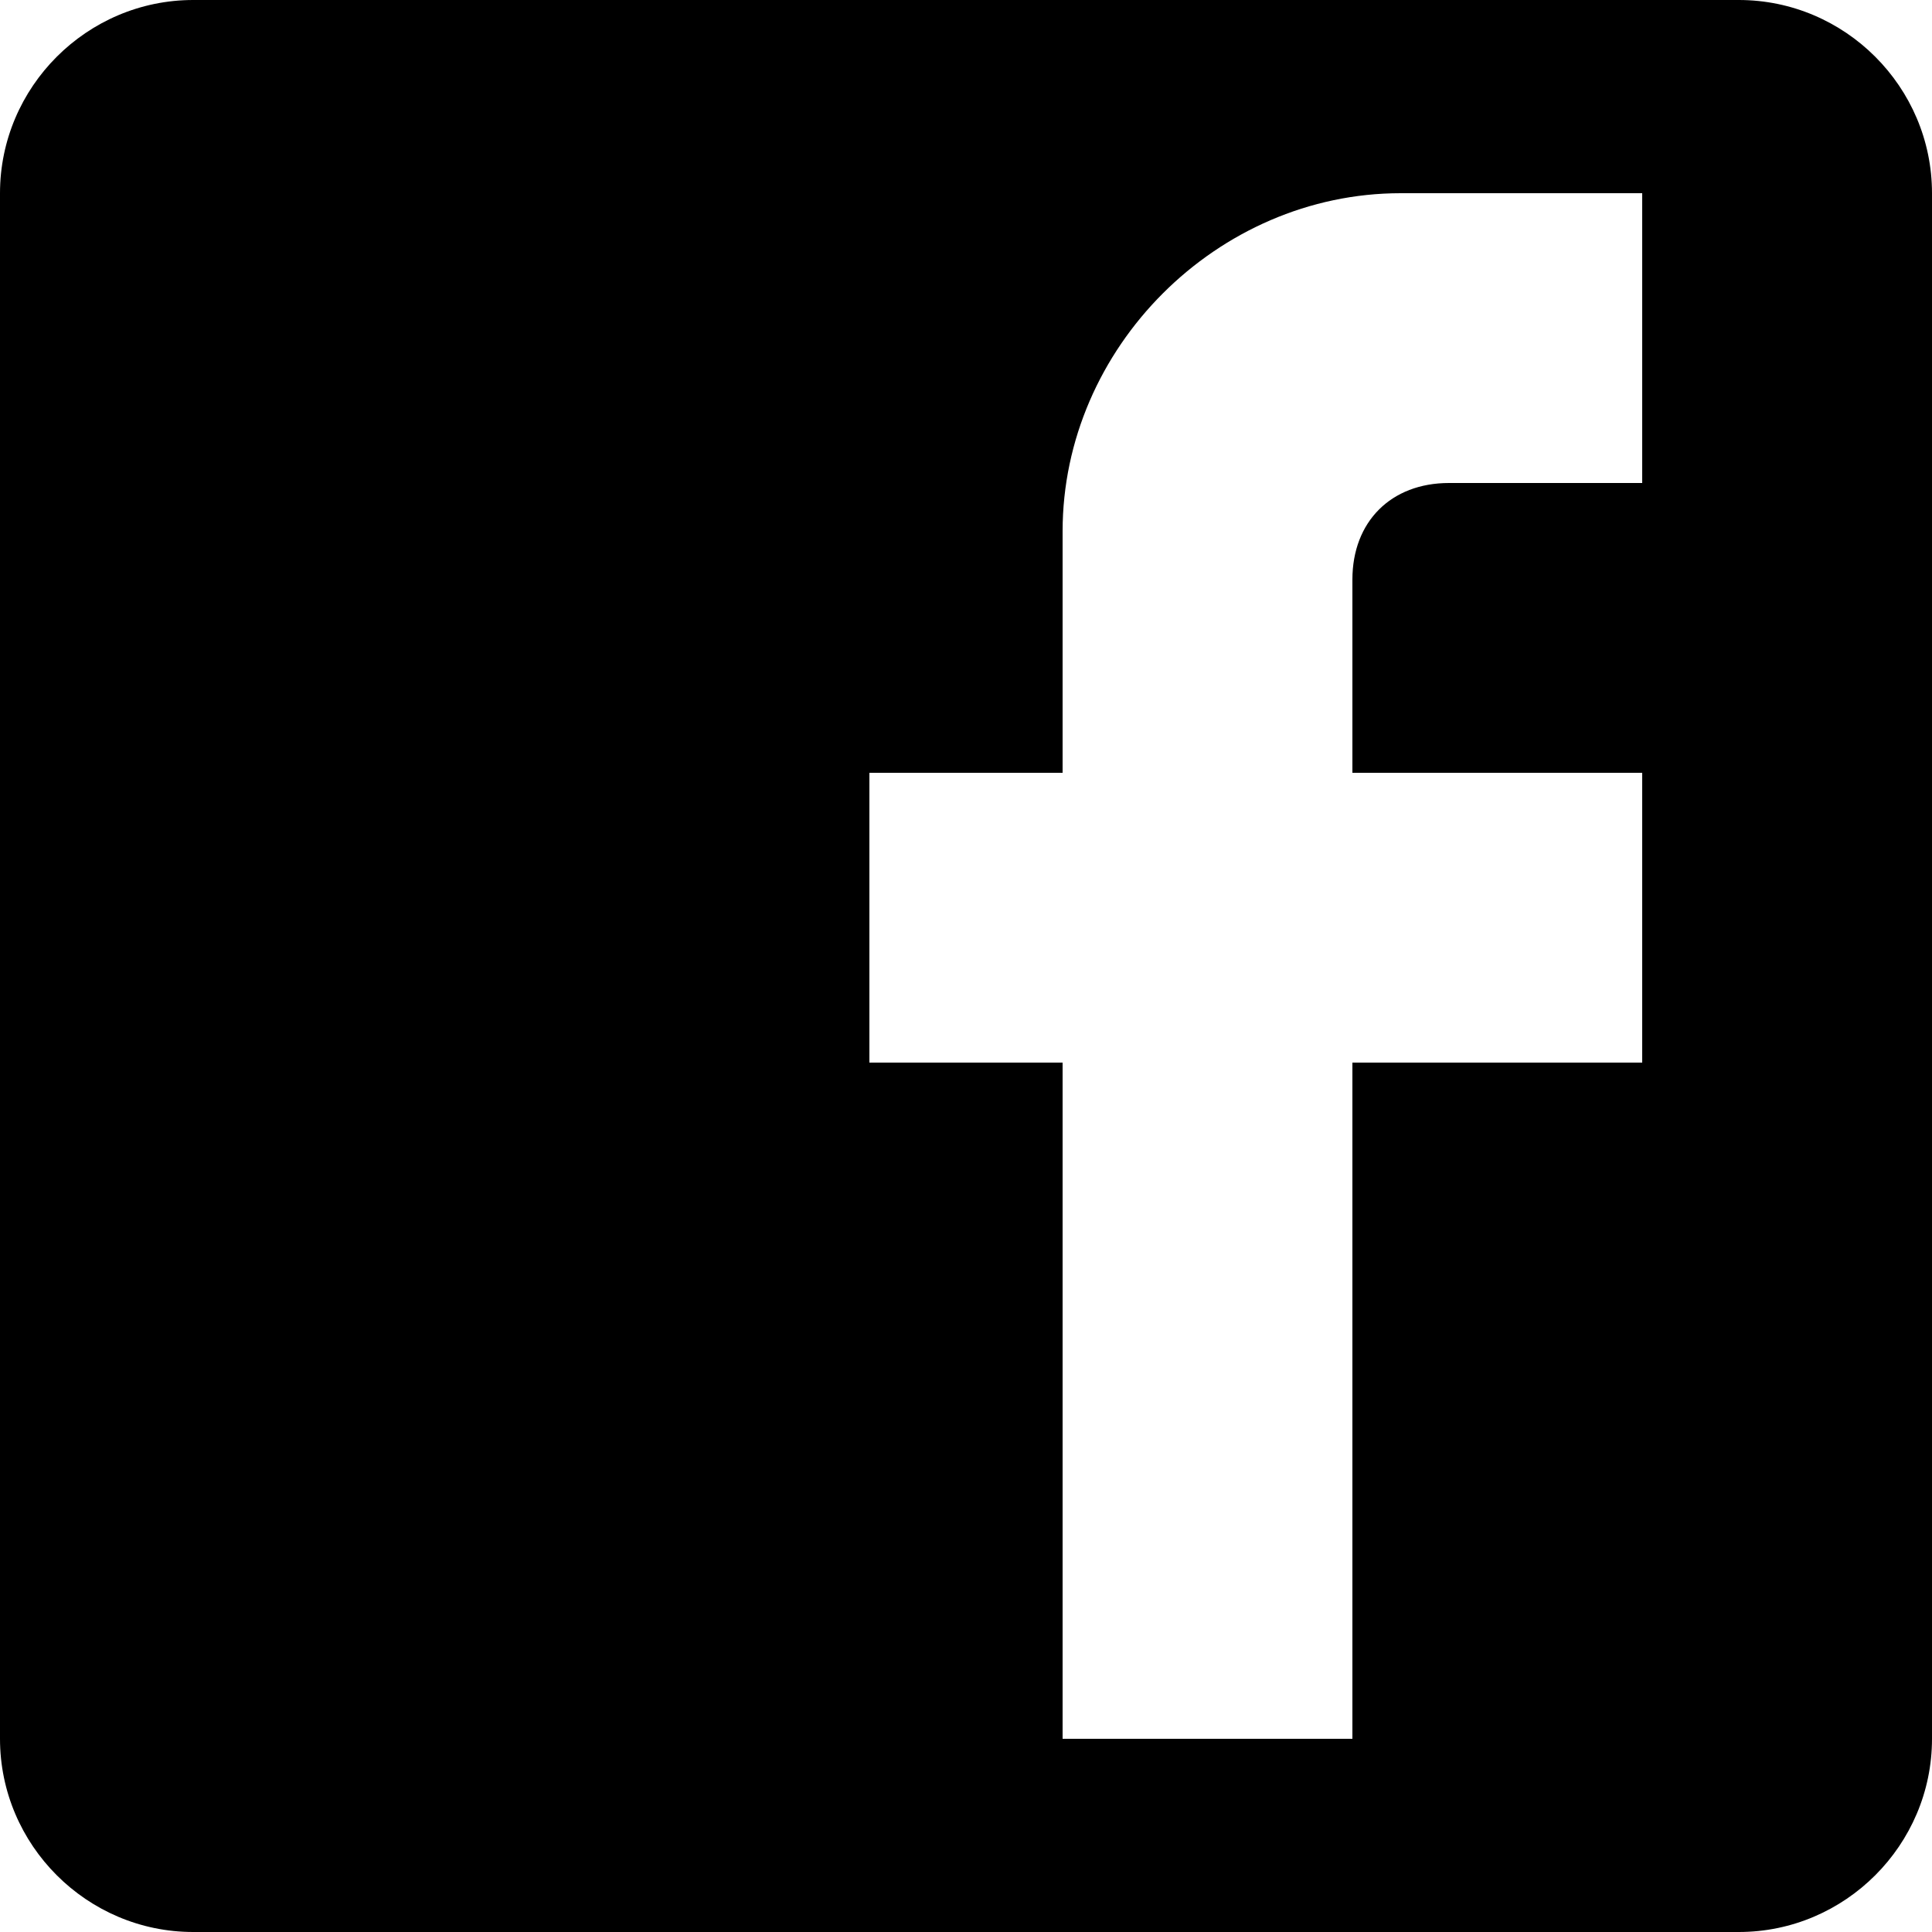
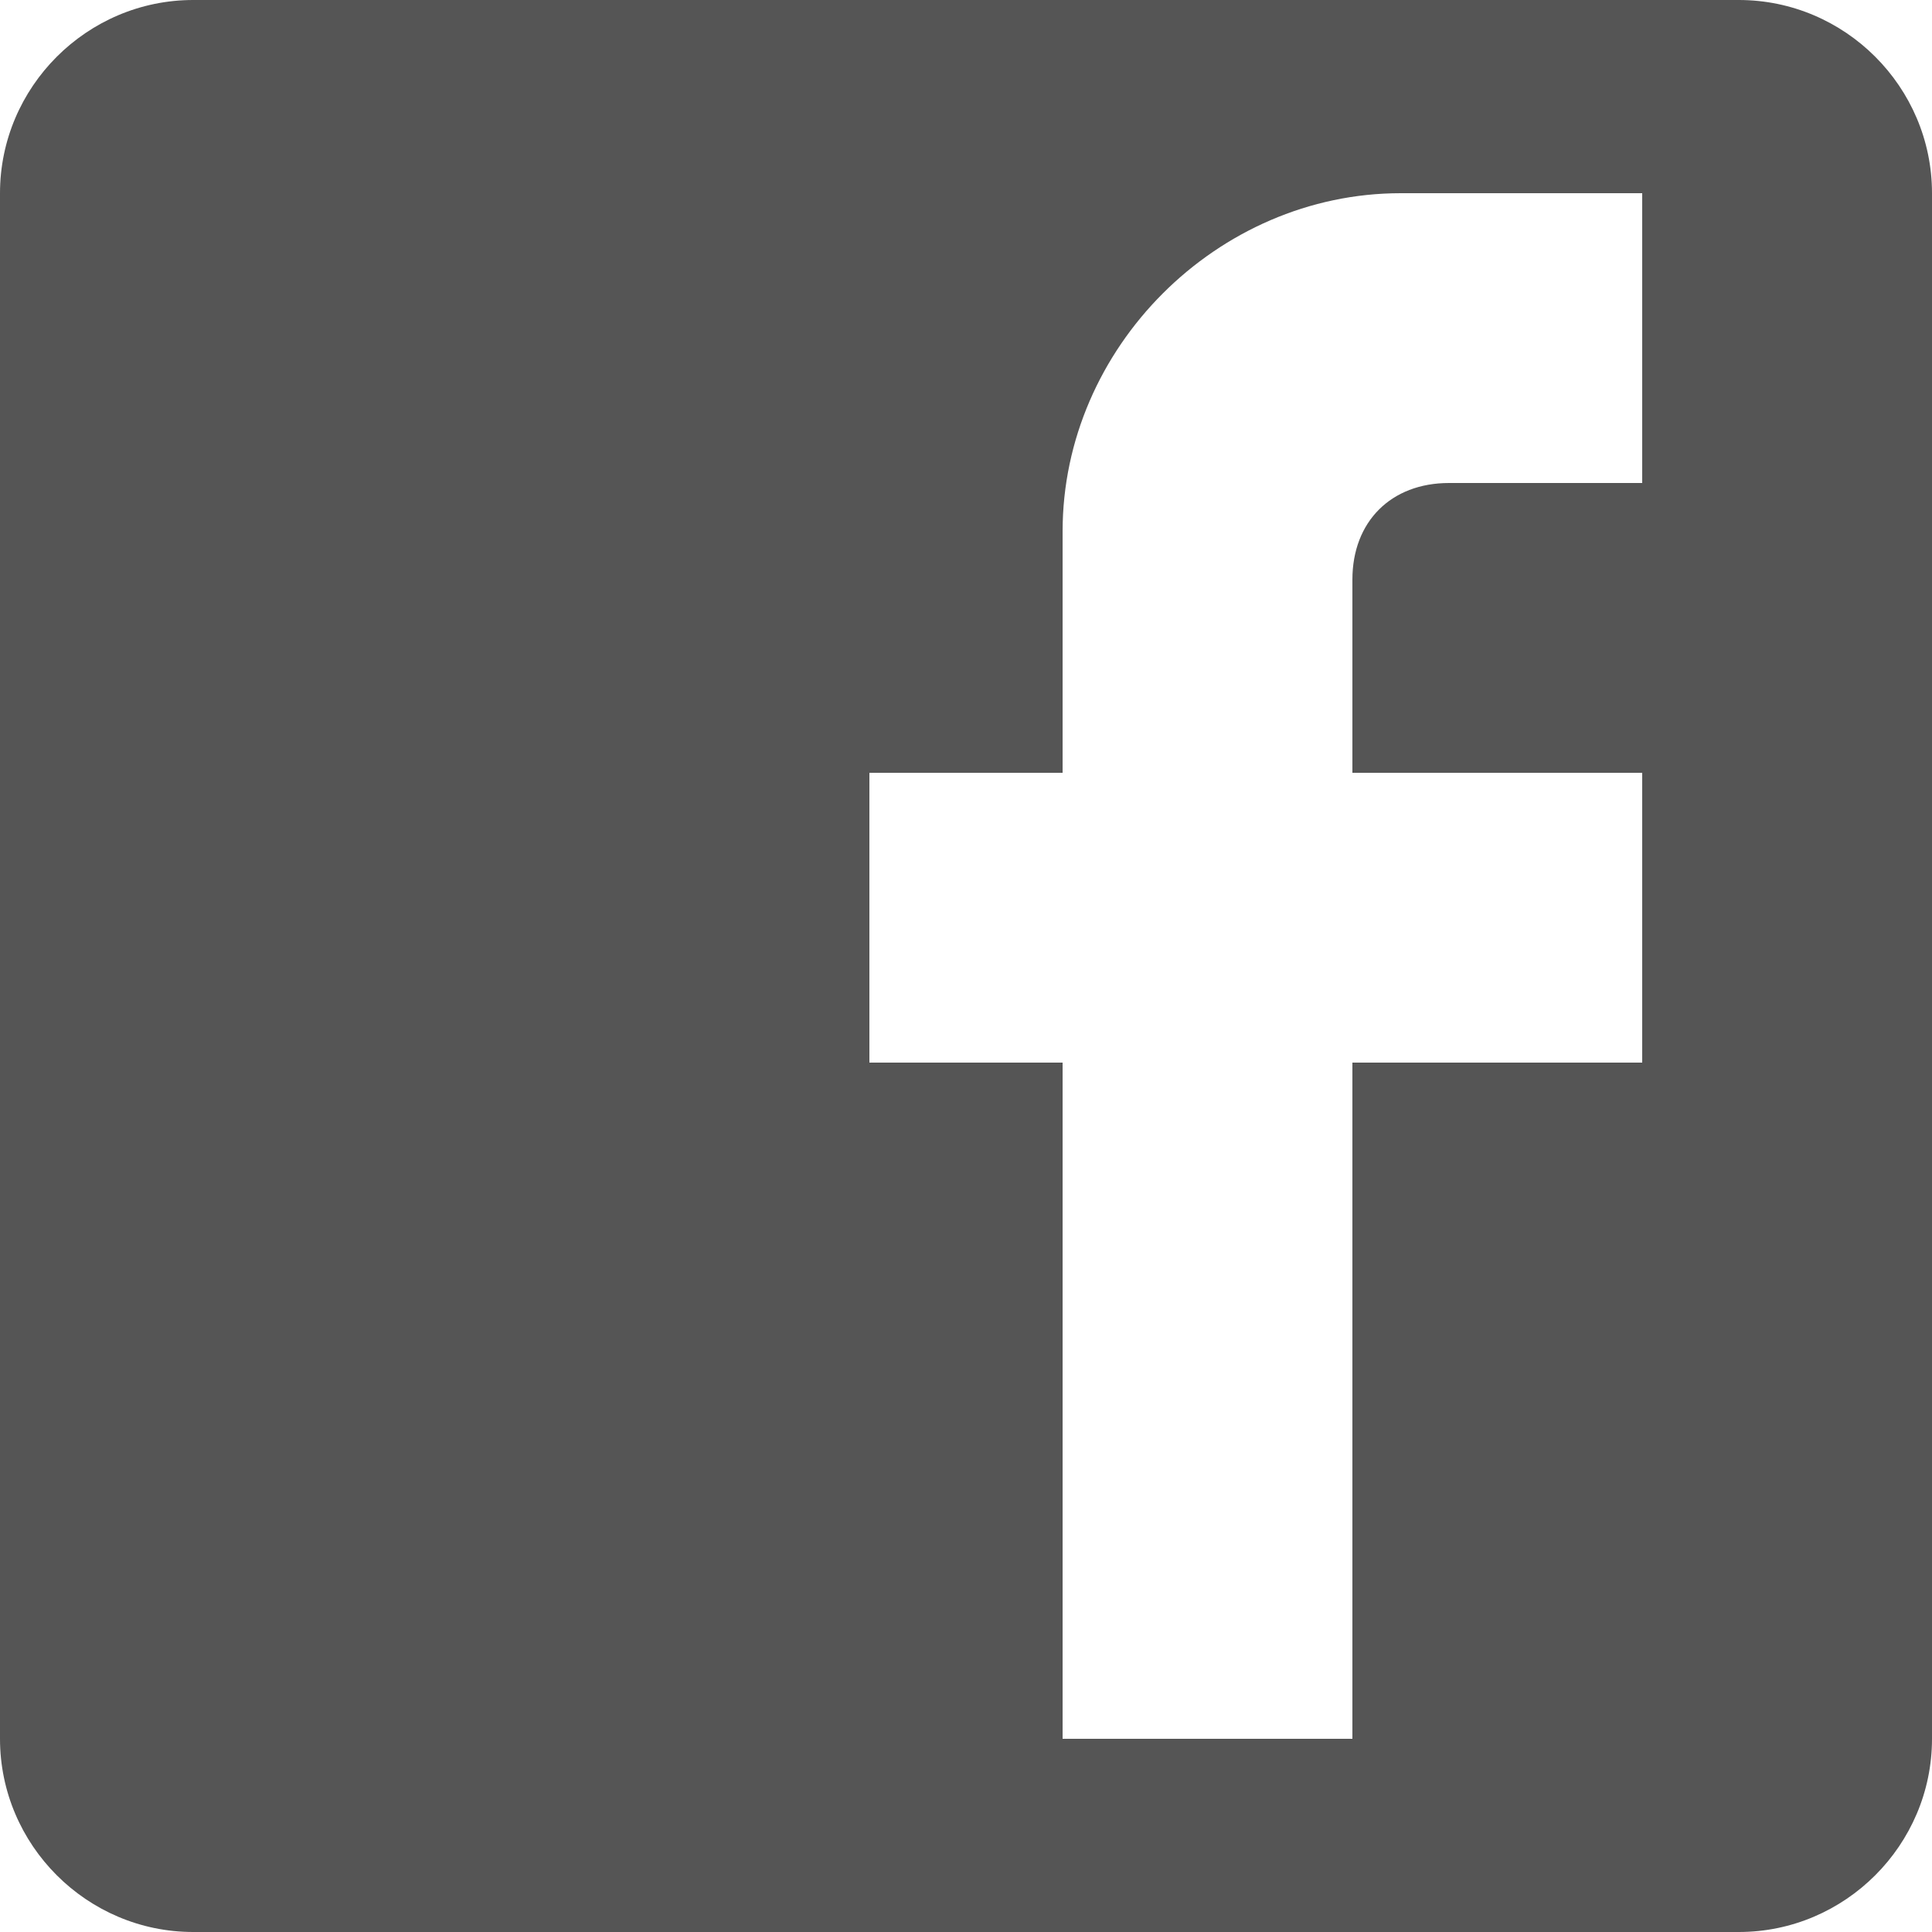
<svg xmlns="http://www.w3.org/2000/svg" version="1.1" width="512" height="512" x="0" y="0" viewBox="0 0 510 510" style="enable-background:new 0 0 512 512" xml:space="preserve" class="">
  <g>
    <g>
      <g id="post-facebook">
-         <path d="M459,0H51C22.95,0,0,22.95,0,51v408c0,28.05,22.95,51,51,51h408c28.05,0,51-22.95,51-51V51C510,22.95,487.05,0,459,0z     M433.5,51v76.5h-51c-15.3,0-25.5,10.2-25.5,25.5v51h76.5v76.5H357V459h-76.5V280.5h-51V204h51v-63.75    C280.5,91.8,321.3,51,369.75,51H433.5z" fill="#000000" data-original="#000000" style="" class="" />
+         <path d="M459,0H51C22.95,0,0,22.95,0,51v408c0,28.05,22.95,51,51,51h408c28.05,0,51-22.95,51-51V51C510,22.95,487.05,0,459,0z     M433.5,51v76.5h-51c-15.3,0-25.5,10.2-25.5,25.5v51h76.5v76.5H357V459h-76.5V280.5h-51V204h51v-63.75    C280.5,91.8,321.3,51,369.75,51H433.5z" fill="#555555" data-original="#555555" style="" class="" />
      </g>
    </g>
    <g>
</g>
    <g>
</g>
    <g>
</g>
    <g>
</g>
    <g>
</g>
    <g>
</g>
    <g>
</g>
    <g>
</g>
    <g>
</g>
    <g>
</g>
    <g>
</g>
    <g>
</g>
    <g>
</g>
    <g>
</g>
    <g>
</g>
  </g>
</svg>
